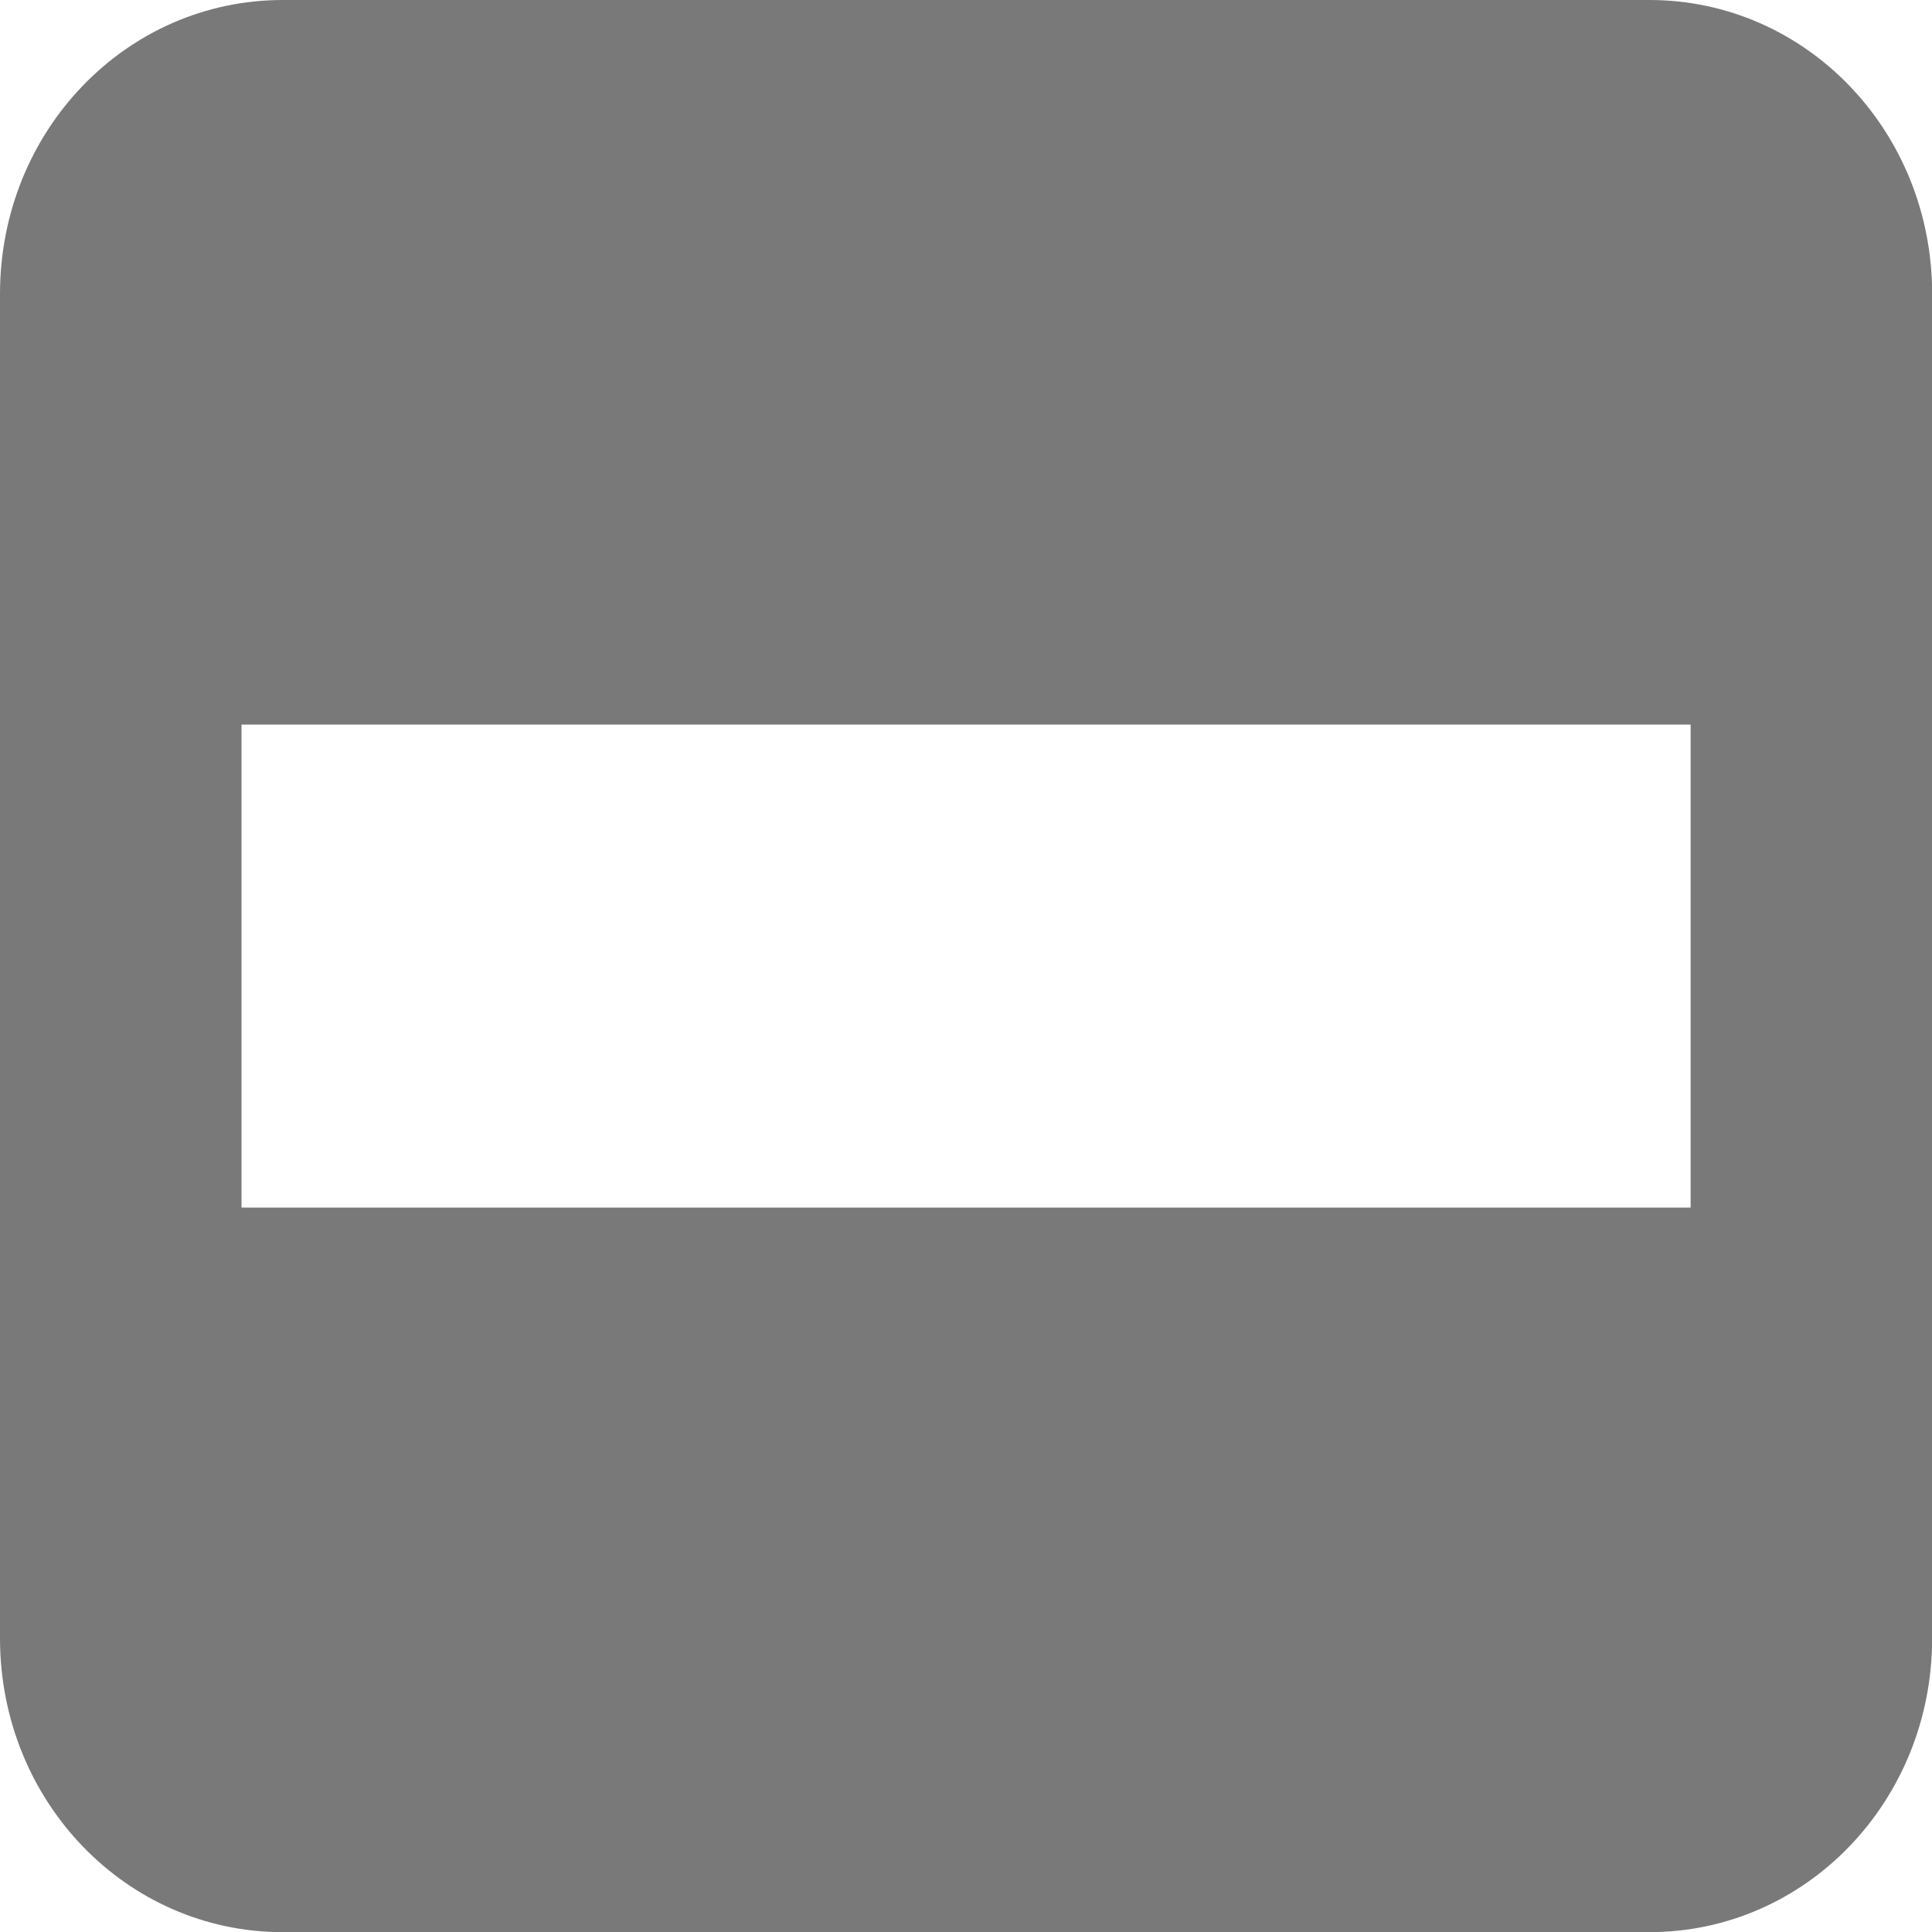
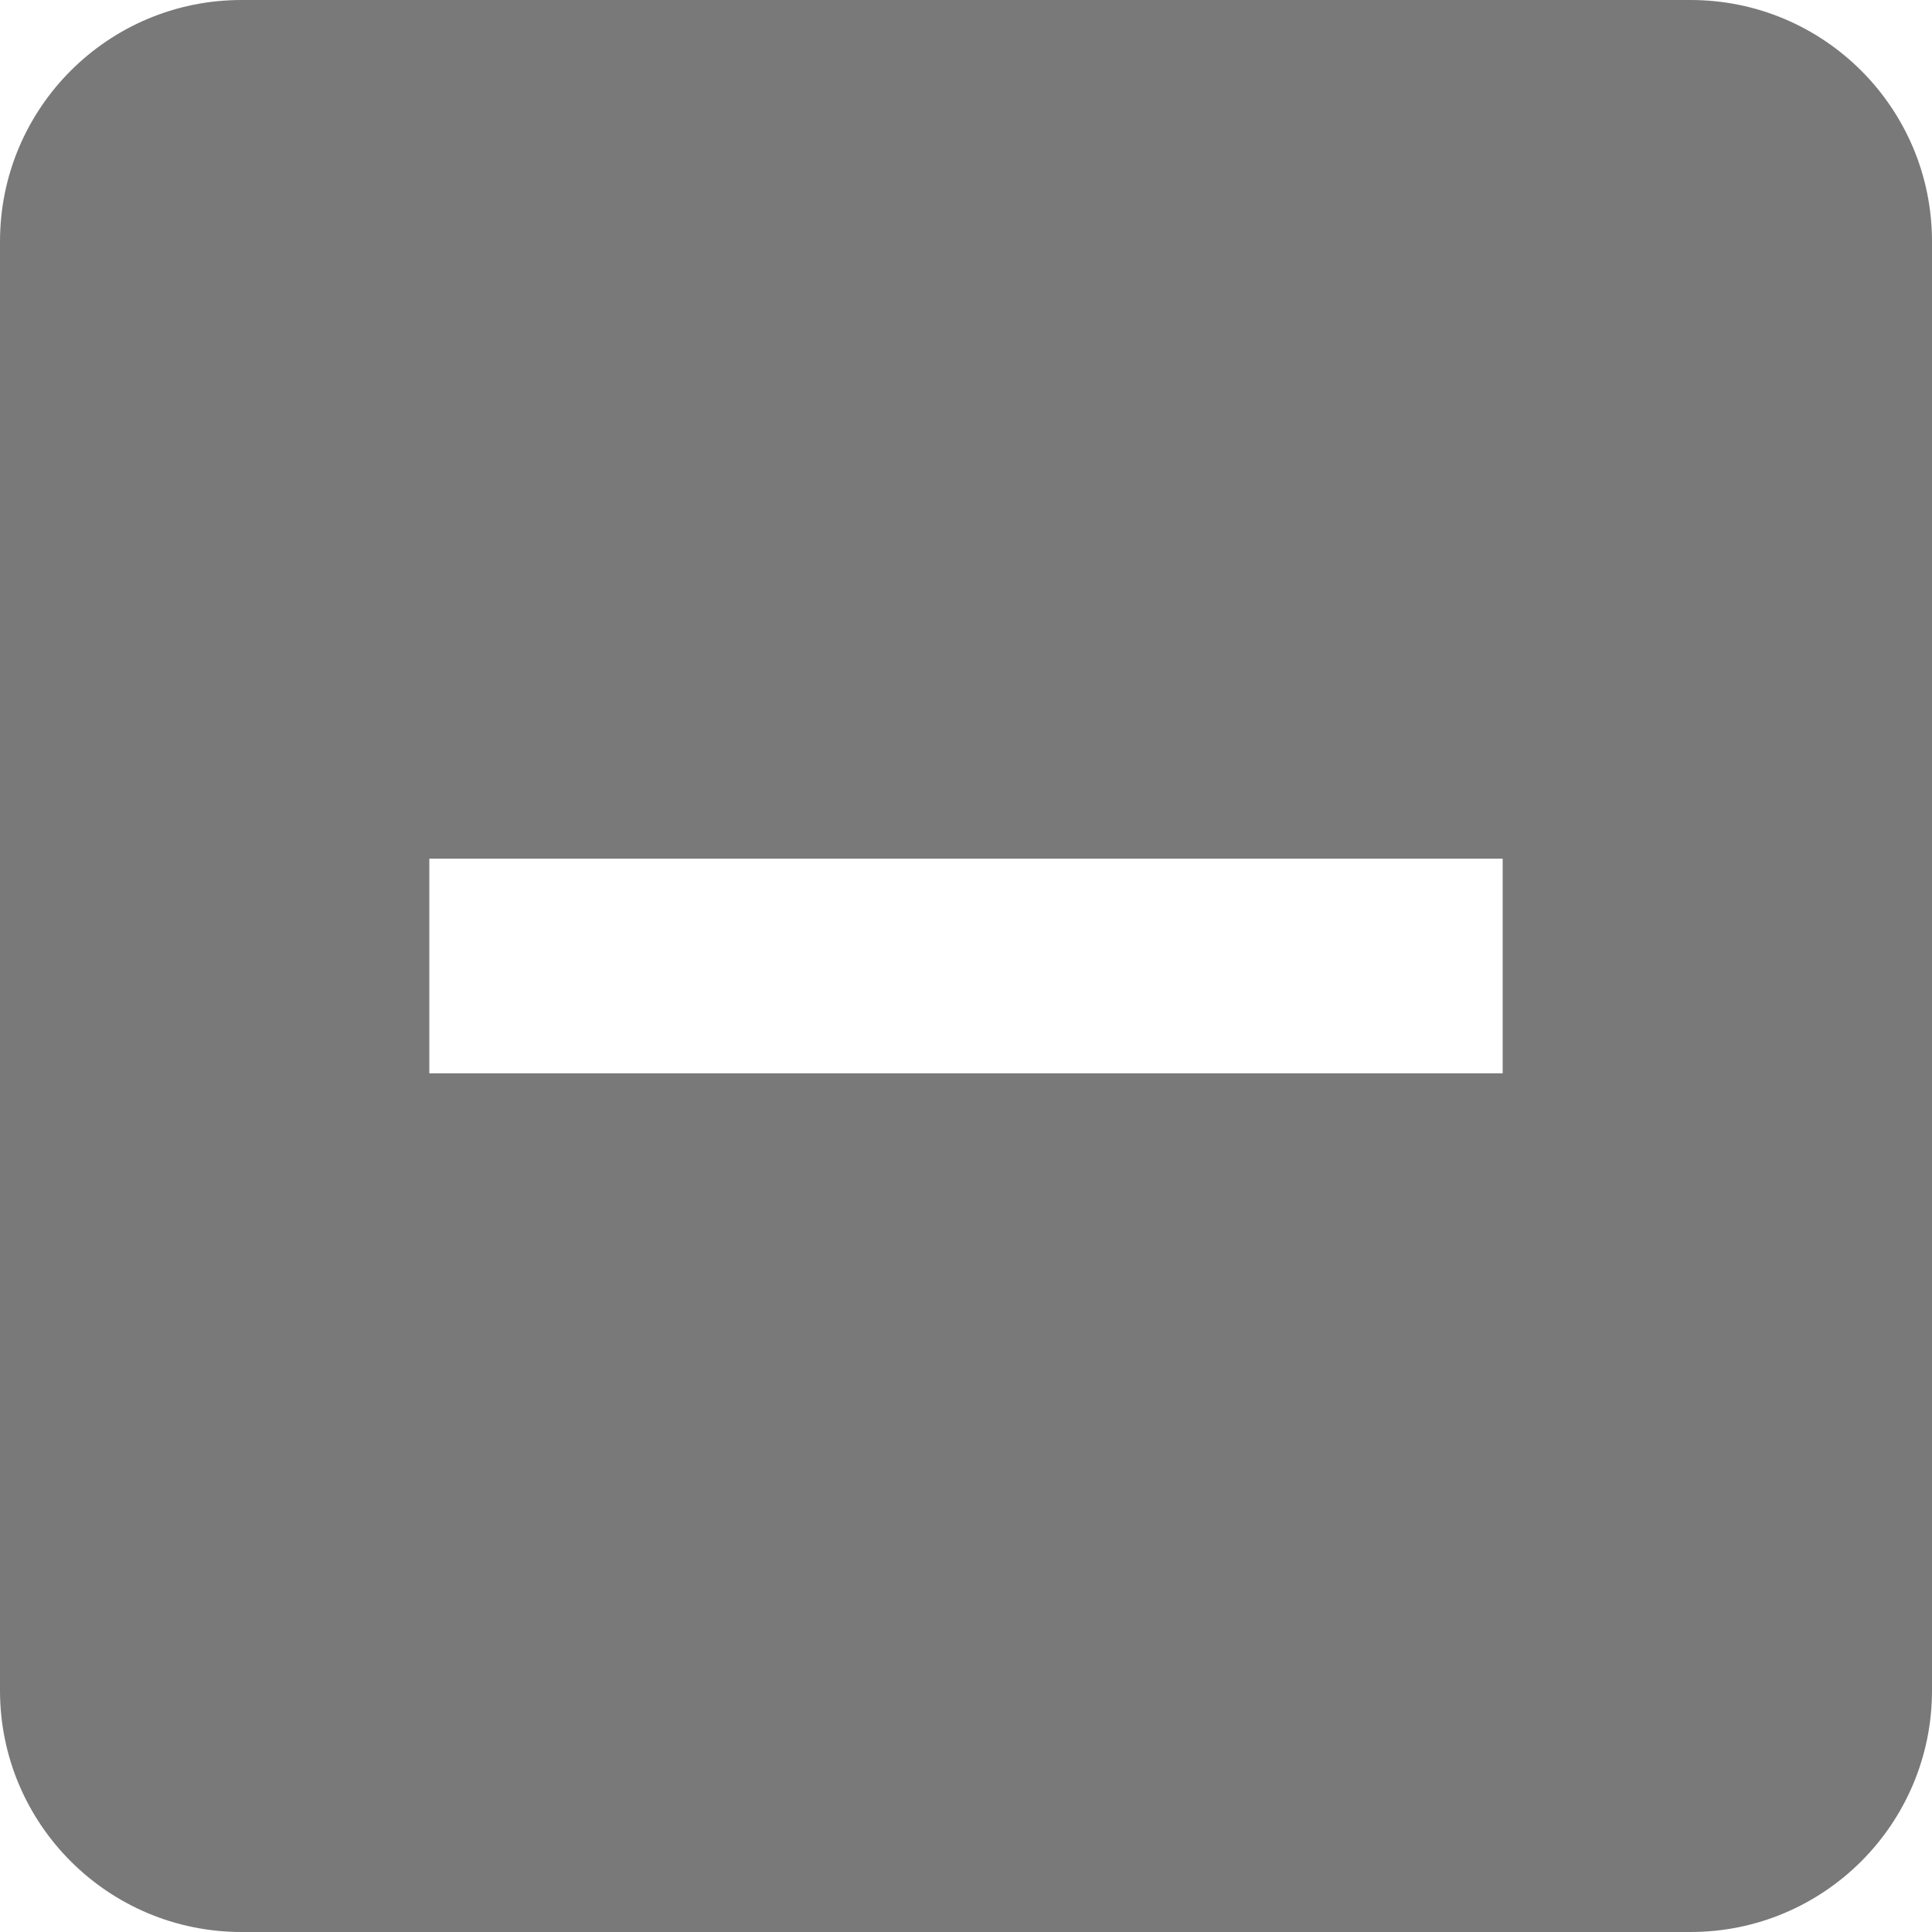
- <svg xmlns="http://www.w3.org/2000/svg" id="svg8" version="1.1" viewBox="0 0 4.233 4.233" height="16" width="16">
-   <defs id="defs2" />
-   <g transform="matrix(0.2645824,0,0,0.2645824,0,-74.3476)" id="layer1">
-     <path id="rect815" transform="matrix(1.000004,0,0,1.000004,0,280.9998)" d="M 2.342 0 C 1.044 0 -2.9605947e-16 1.085 0 2.434 L 0 13.566 C 0 14.915 1.044 16 2.342 16 L 13.658 16 C 14.956 16 16 14.915 16 13.566 L 16 2.434 C 16 1.085 14.956 0 13.658 0 L 2.342 0 z M 2 6 L 14 6 L 14 10 L 2 10 L 2 6 z " style="opacity:1;fill:#797979;fill-opacity:1;stroke:none;stroke-width:0.37;stroke-miterlimit:4;stroke-dasharray:none;stroke-opacity:1;paint-order:stroke fill markers" />
-     <g transform="translate(-0.02403434,0.1918013)" id="g855" />
-   </g>
+ <svg xmlns="http://www.w3.org/2000/svg" id="svg4" version="1.1" viewBox="0 0 18 18" height="18" width="18">
+   <defs id="defs8" />
+   <path style="fill:#797979;fill-opacity:1;stroke-width:1.125" id="path2" d="M 2.25,0 C 1.007,0 0,1.007 0,2.25 v 13.5 C 0,16.993 1.007,18 2.25,18 h 13.5 C 16.993,18 18,16.993 18,15.75 V 2.25 C 18,1.007 16.993,0 15.75,0 Z M 4,8 h 10 v 2 H 4 Z" />
</svg>
